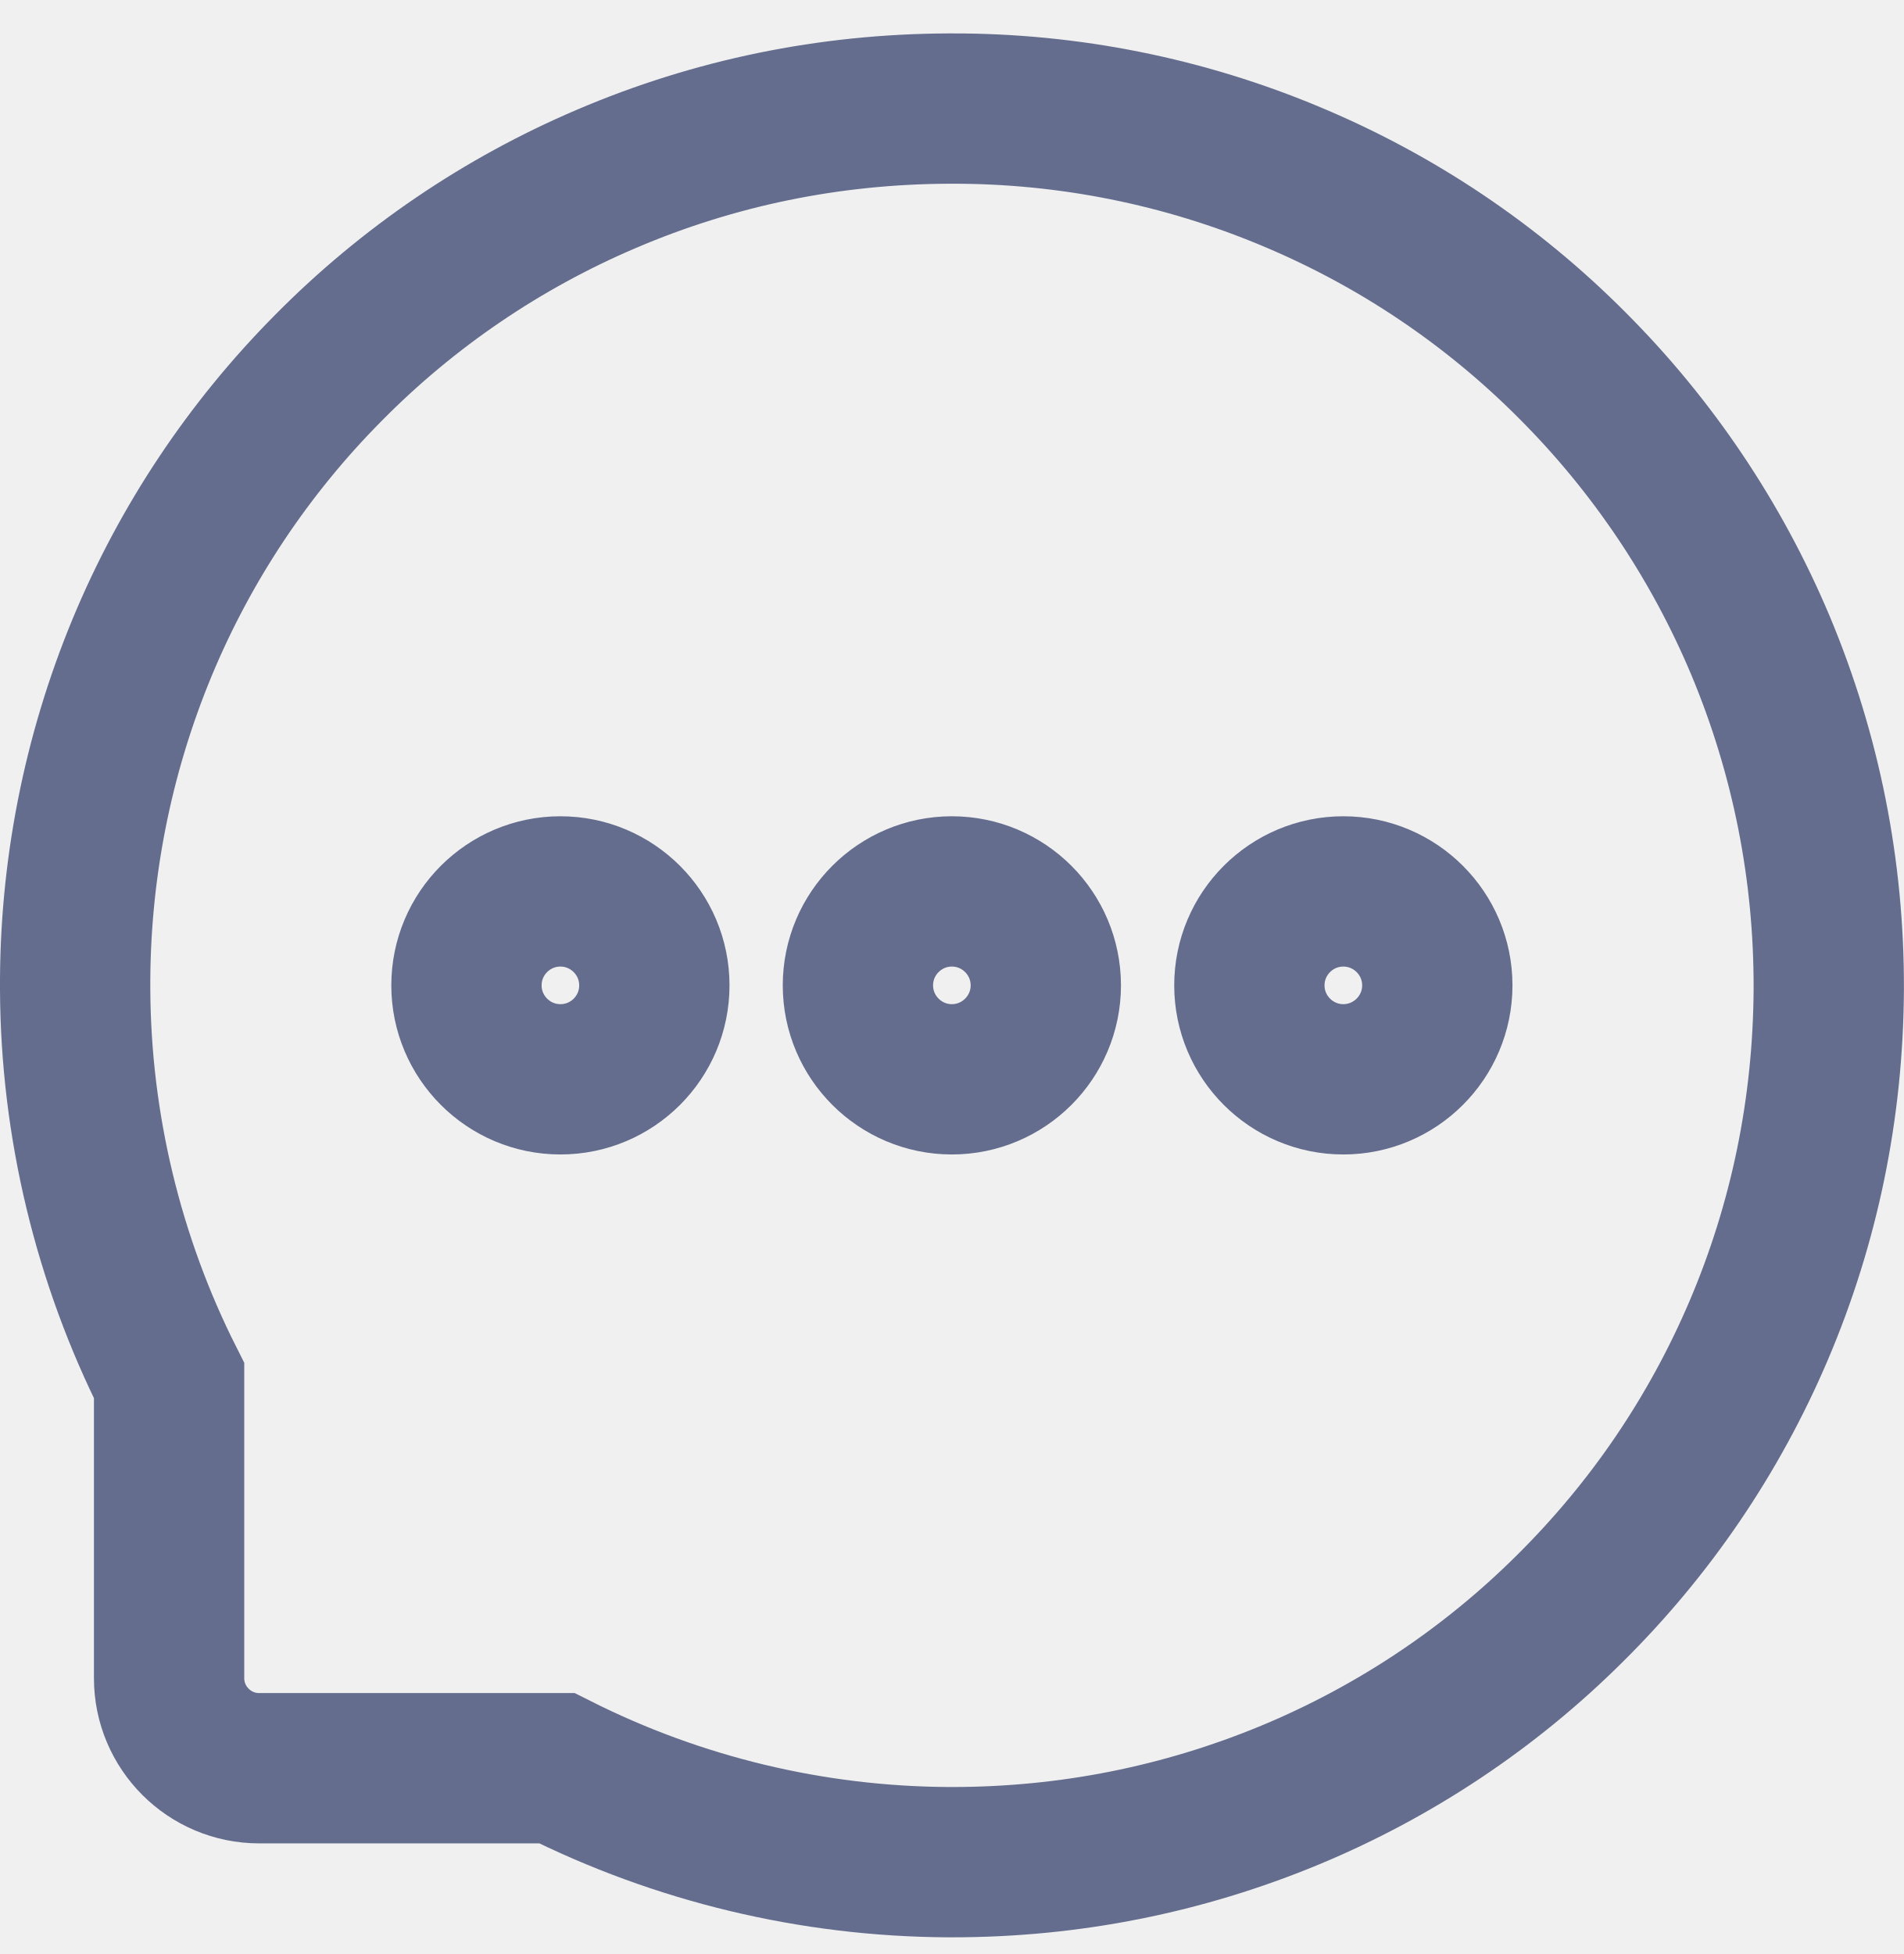
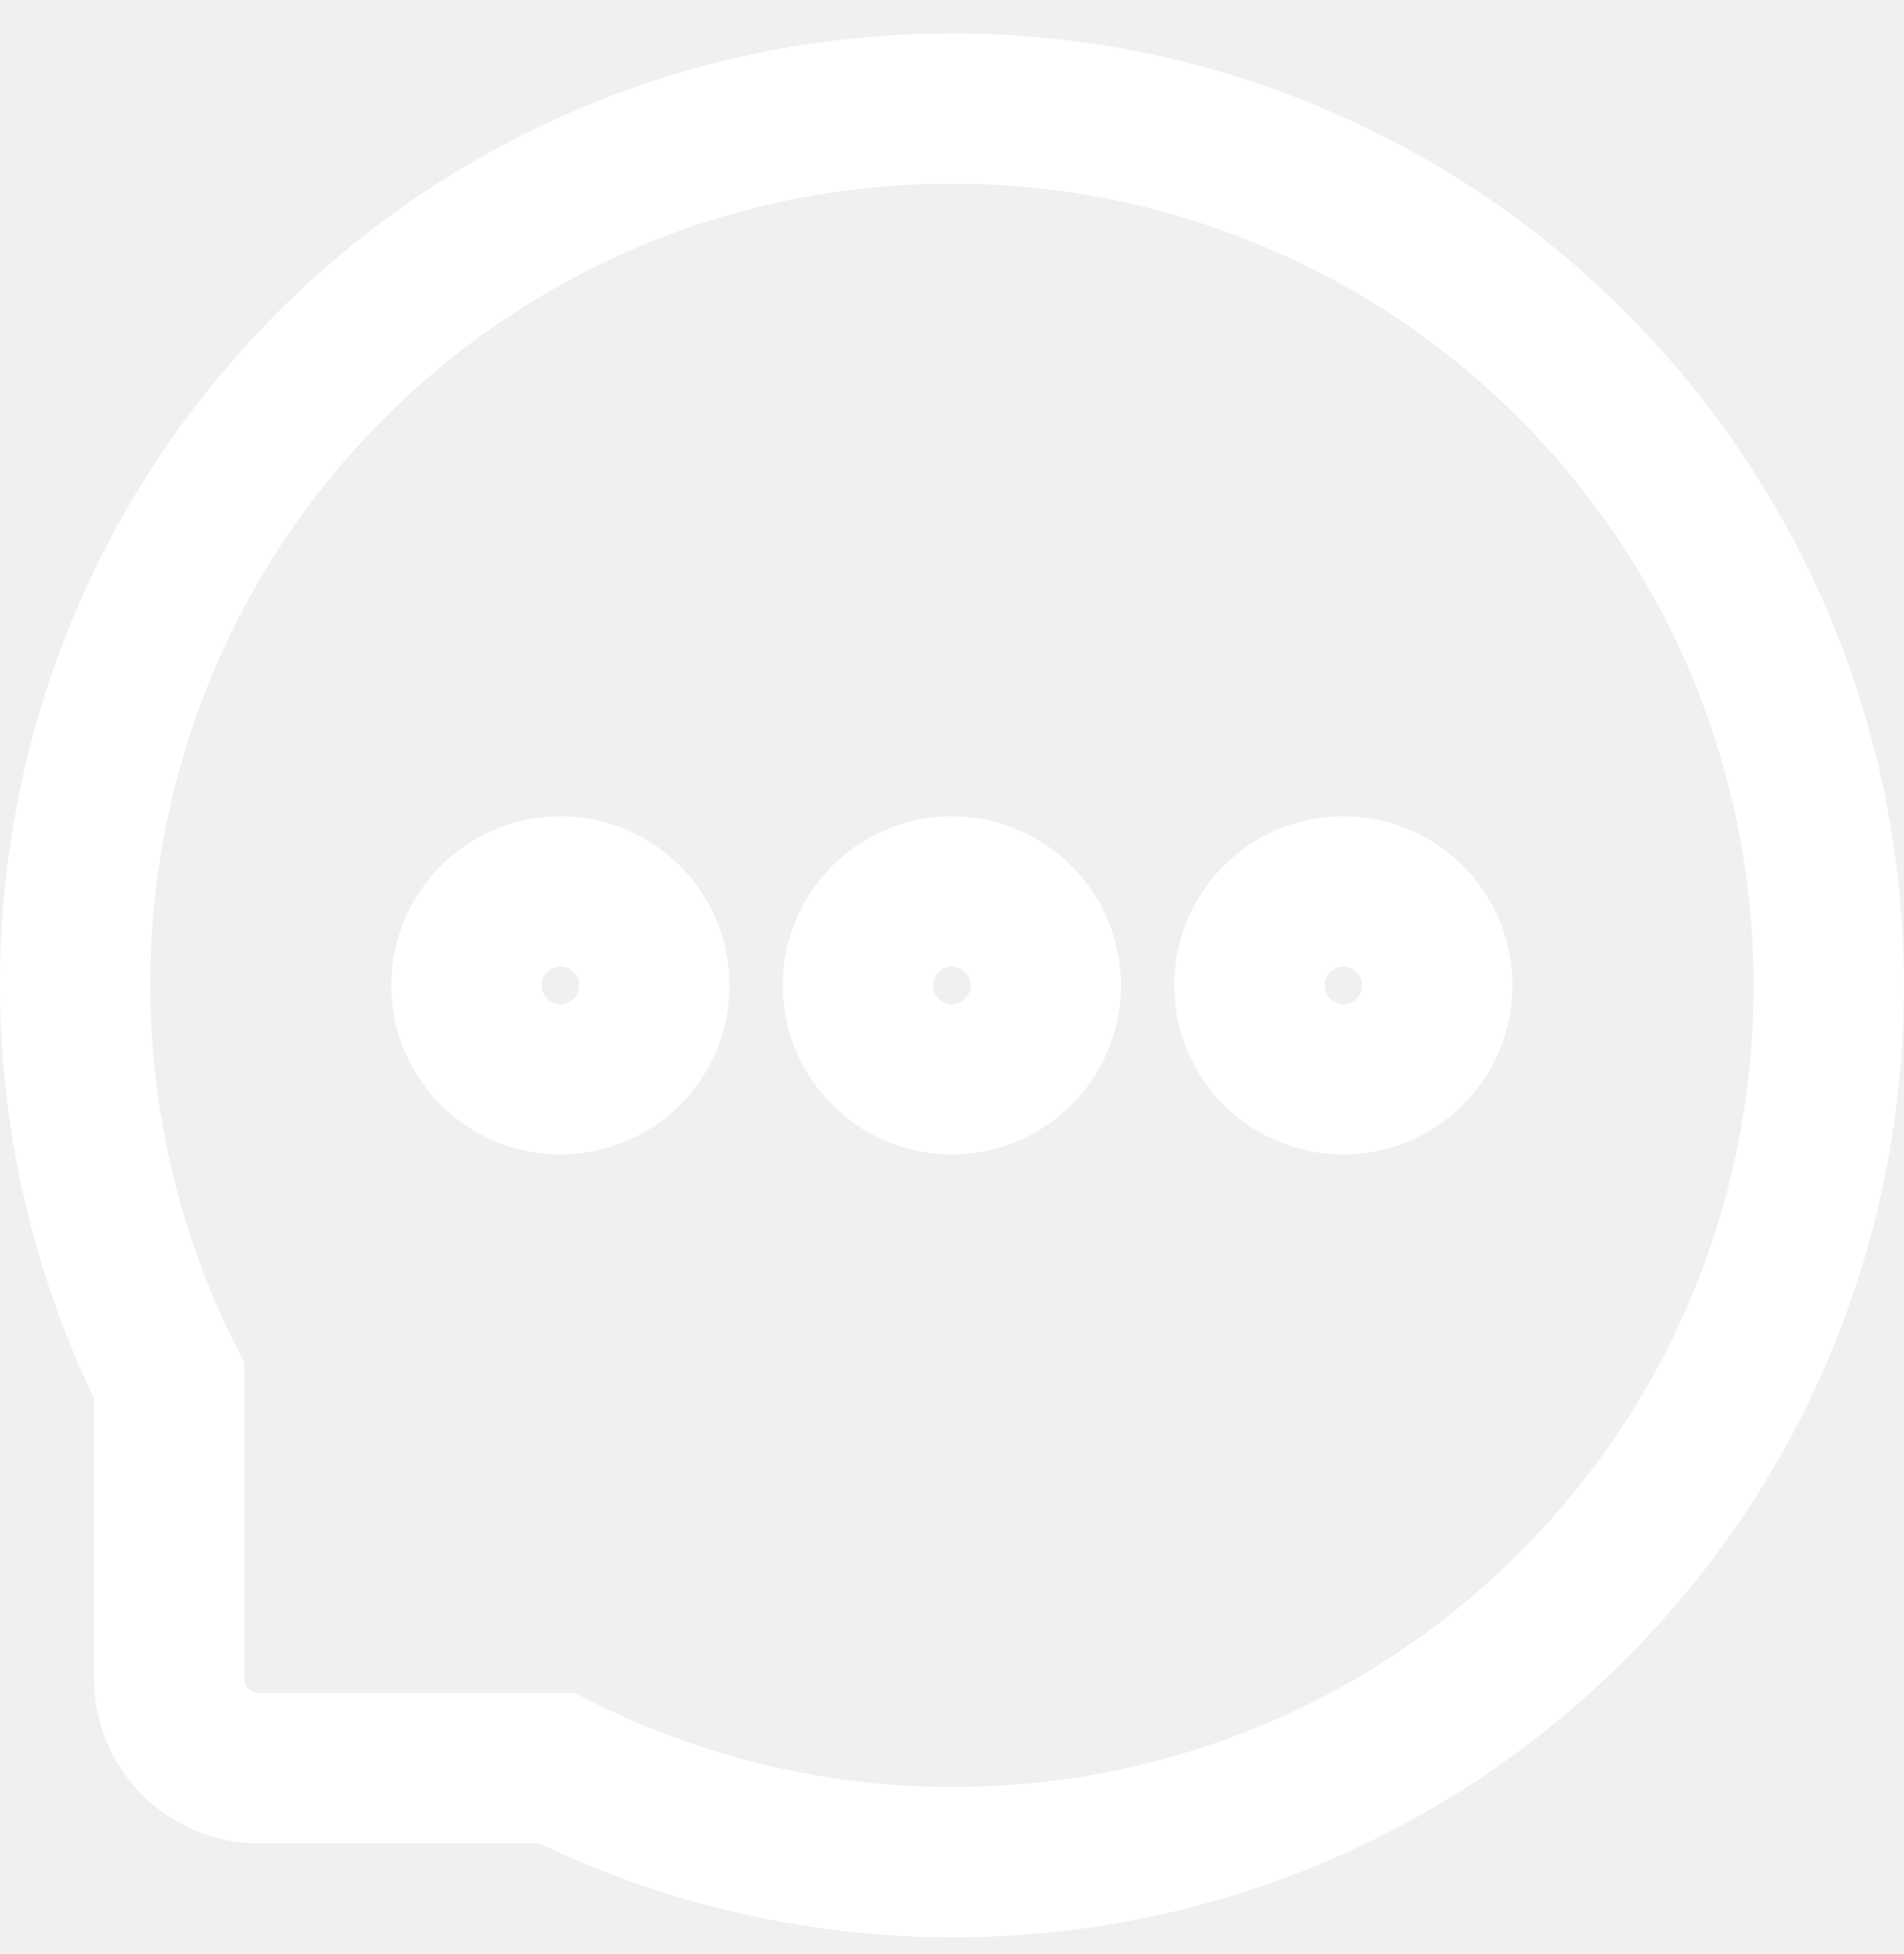
<svg xmlns="http://www.w3.org/2000/svg" width="38" height="39" viewBox="0 0 38 39" fill="none">
-   <path fill-rule="evenodd" clip-rule="evenodd" d="M35.138 12.885C34.259 10.794 32.982 8.893 31.376 7.288C29.775 5.68 27.873 4.402 25.778 3.526C23.632 2.624 21.327 2.162 18.998 2.167H18.92C16.552 2.178 14.262 2.647 12.105 3.569C10.028 4.454 8.144 5.734 6.558 7.339C4.968 8.94 3.704 10.834 2.839 12.917C1.941 15.082 1.486 17.405 1.5 19.749C1.512 22.46 2.162 25.151 3.375 27.557V33.495C3.375 34.487 4.182 35.292 5.172 35.292H11.114C13.537 36.511 16.21 37.153 18.924 37.167H19.006C21.347 37.167 23.613 36.714 25.751 35.827C27.835 34.961 29.73 33.698 31.329 32.108C32.942 30.51 34.21 28.643 35.099 26.561C36.018 24.405 36.488 22.112 36.5 19.745C36.508 17.366 36.046 15.057 35.138 12.885ZM9.31 19.667C9.31 20.702 10.151 21.542 11.185 21.542C12.222 21.542 13.06 20.702 13.06 19.667C13.06 18.631 12.218 17.792 11.185 17.792C10.151 17.792 9.31 18.631 9.31 19.667ZM17.123 19.667C17.123 20.702 17.965 21.542 18.998 21.542C20.032 21.542 20.873 20.702 20.873 19.667C20.873 18.631 20.032 17.792 18.998 17.792C17.965 17.792 17.123 18.631 17.123 19.667ZM24.936 19.667C24.936 20.702 25.778 21.542 26.811 21.542C27.845 21.542 28.687 20.702 28.687 19.667C28.687 18.631 27.845 17.792 26.811 17.792C25.778 17.792 24.936 18.631 24.936 19.667Z" stroke="#646D8D" stroke-width="3" />
+   <path fill-rule="evenodd" clip-rule="evenodd" d="M35.138 12.885C34.259 10.794 32.982 8.893 31.376 7.288C29.775 5.68 27.873 4.402 25.778 3.526C23.632 2.624 21.327 2.162 18.998 2.167H18.92C16.552 2.178 14.262 2.647 12.105 3.569C10.028 4.454 8.144 5.734 6.558 7.339C4.968 8.94 3.704 10.834 2.839 12.917C1.941 15.082 1.486 17.405 1.5 19.749C1.512 22.46 2.162 25.151 3.375 27.557V33.495C3.375 34.487 4.182 35.292 5.172 35.292H11.114C13.537 36.511 16.21 37.153 18.924 37.167H19.006C21.347 37.167 23.613 36.714 25.751 35.827C27.835 34.961 29.73 33.698 31.329 32.108C32.942 30.51 34.21 28.643 35.099 26.561C36.018 24.405 36.488 22.112 36.5 19.745C36.508 17.366 36.046 15.057 35.138 12.885ZM9.31 19.667C9.31 20.702 10.151 21.542 11.185 21.542C12.222 21.542 13.06 20.702 13.06 19.667C13.06 18.631 12.218 17.792 11.185 17.792C10.151 17.792 9.31 18.631 9.31 19.667ZM17.123 19.667C17.123 20.702 17.965 21.542 18.998 21.542C20.032 21.542 20.873 20.702 20.873 19.667C20.873 18.631 20.032 17.792 18.998 17.792C17.965 17.792 17.123 18.631 17.123 19.667ZM24.936 19.667C24.936 20.702 25.778 21.542 26.811 21.542C27.845 21.542 28.687 20.702 28.687 19.667C28.687 18.631 27.845 17.792 26.811 17.792C25.778 17.792 24.936 18.631 24.936 19.667Z" stroke="white" stroke-width="3" />
</svg>
